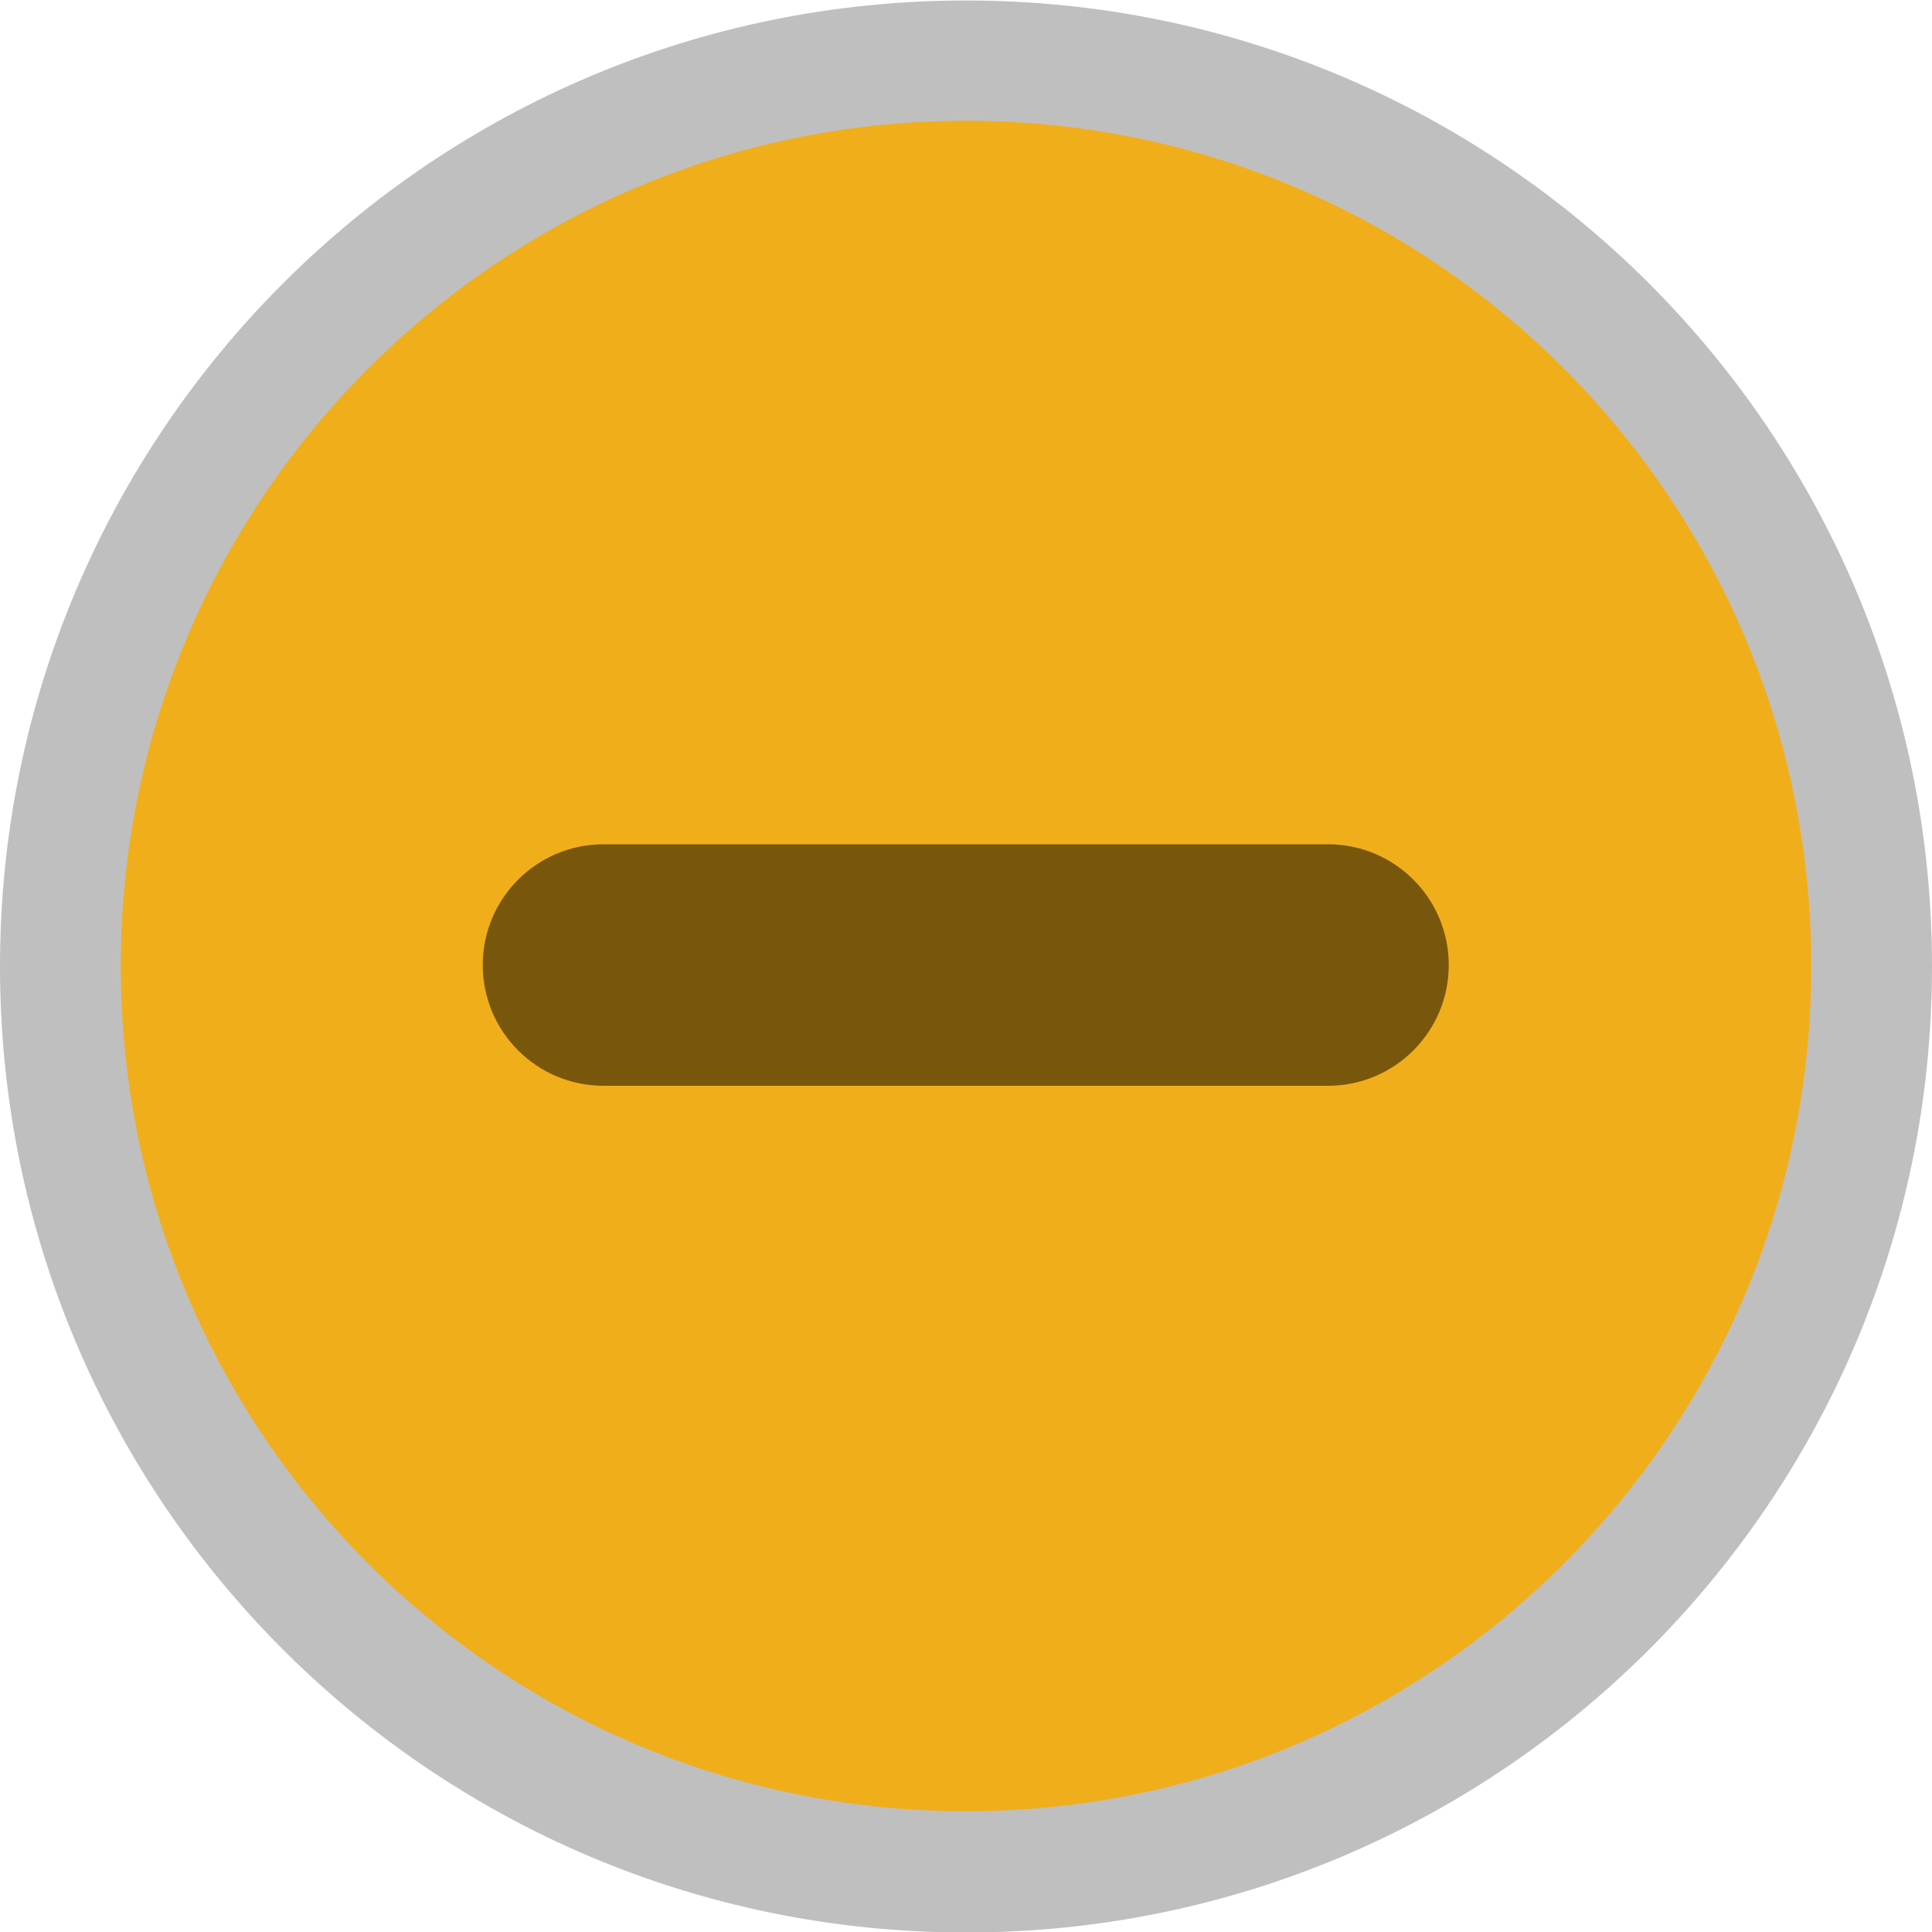
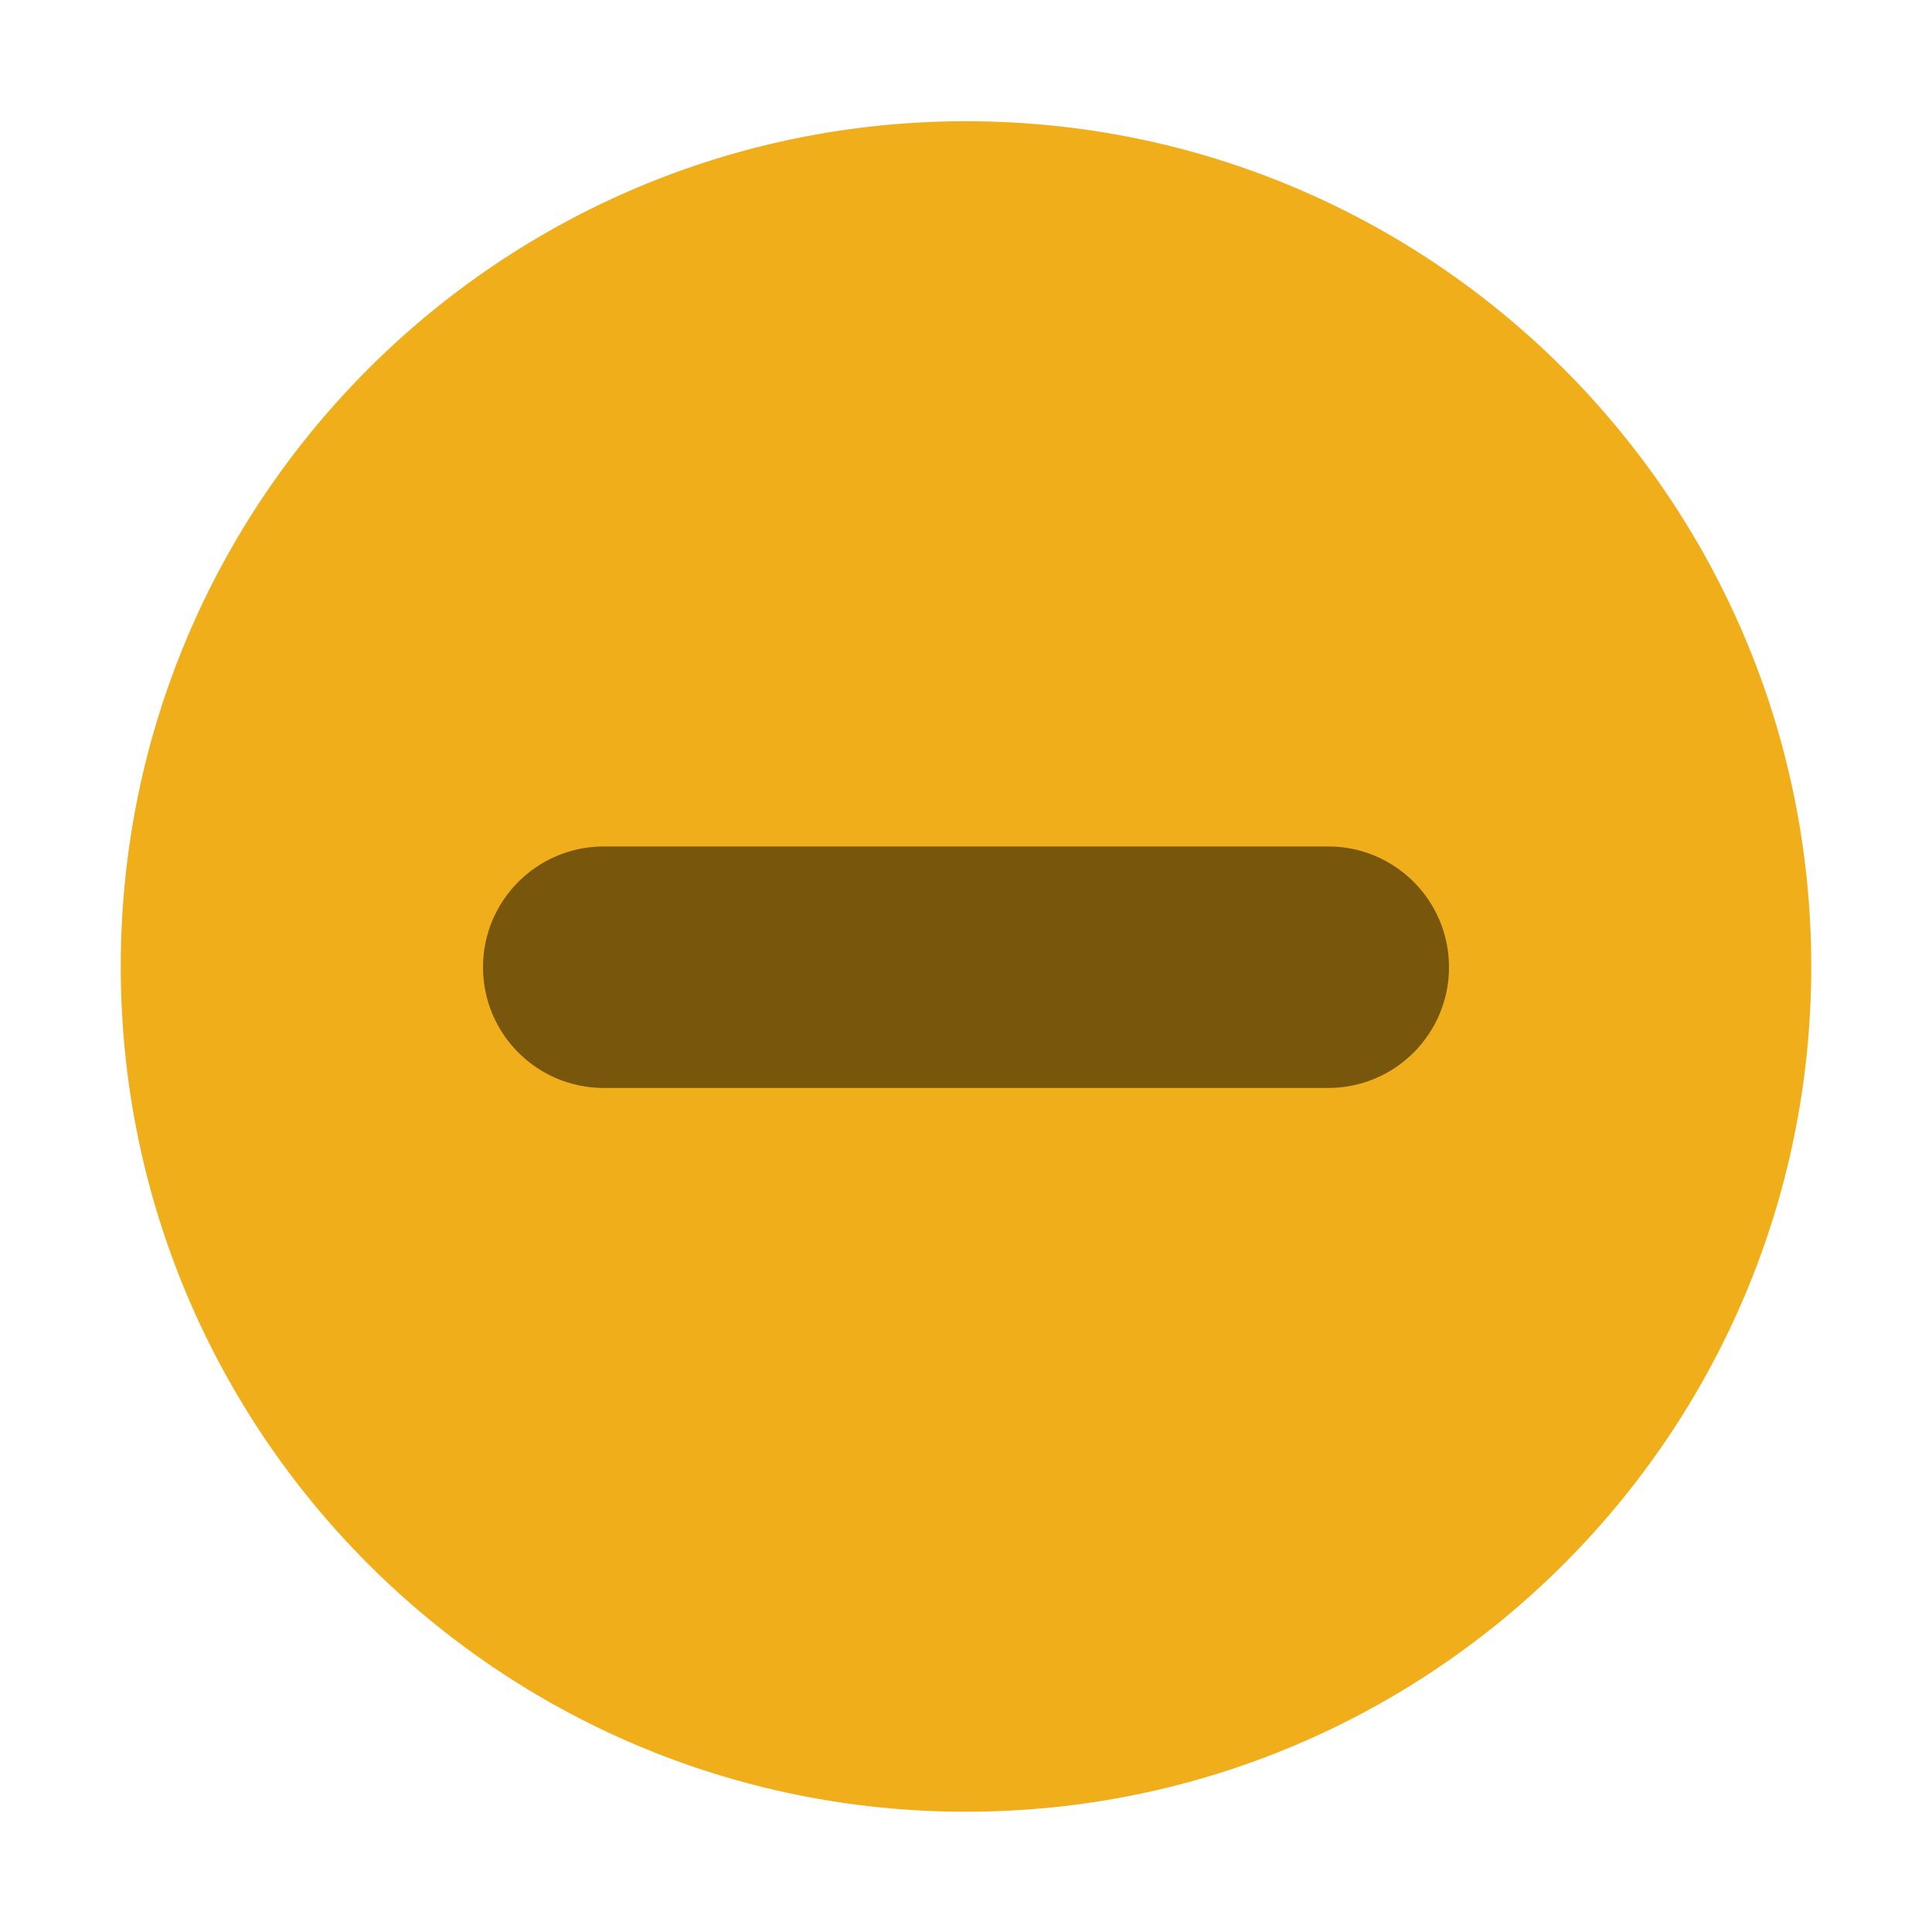
<svg xmlns="http://www.w3.org/2000/svg" width="16" height="16" version="1.1">
-   <path d="m8 16.004c4.418 0 8-3.582 8-8 0-4.418-3.582-8-8-8-4.418 0-8 3.582-8 8 0 4.418 3.582 8 8 8" fill-rule="evenodd" opacity=".25" stroke-width=".889" />
-   <path d="m8 15c3.866 0 7-3.134 7-7 0-3.866-3.134-7-7-7-3.866 0-7 3.134-7 7 0 3.866 3.134 7 7 7" fill="#f1ae1b" fill-rule="evenodd" stroke-width=".778" />
-   <rect x="3.998" y="6.992" width="8" height="2" ry="1" opacity=".5" stroke-width="3.78" />
+   <path d="m8 15.004c3.866 0 7-3.134 7-7 0-3.866-3.134-7-7-7-3.866 0-7 3.134-7 7 0 3.866 3.134 7 7 7" fill="#f1ae1b" fill-rule="evenodd" stroke-width=".778" />
+   <rect x="4" y="7.01" width="8" height="2" ry="1" opacity=".5" stroke-width="3.78" />
</svg>
